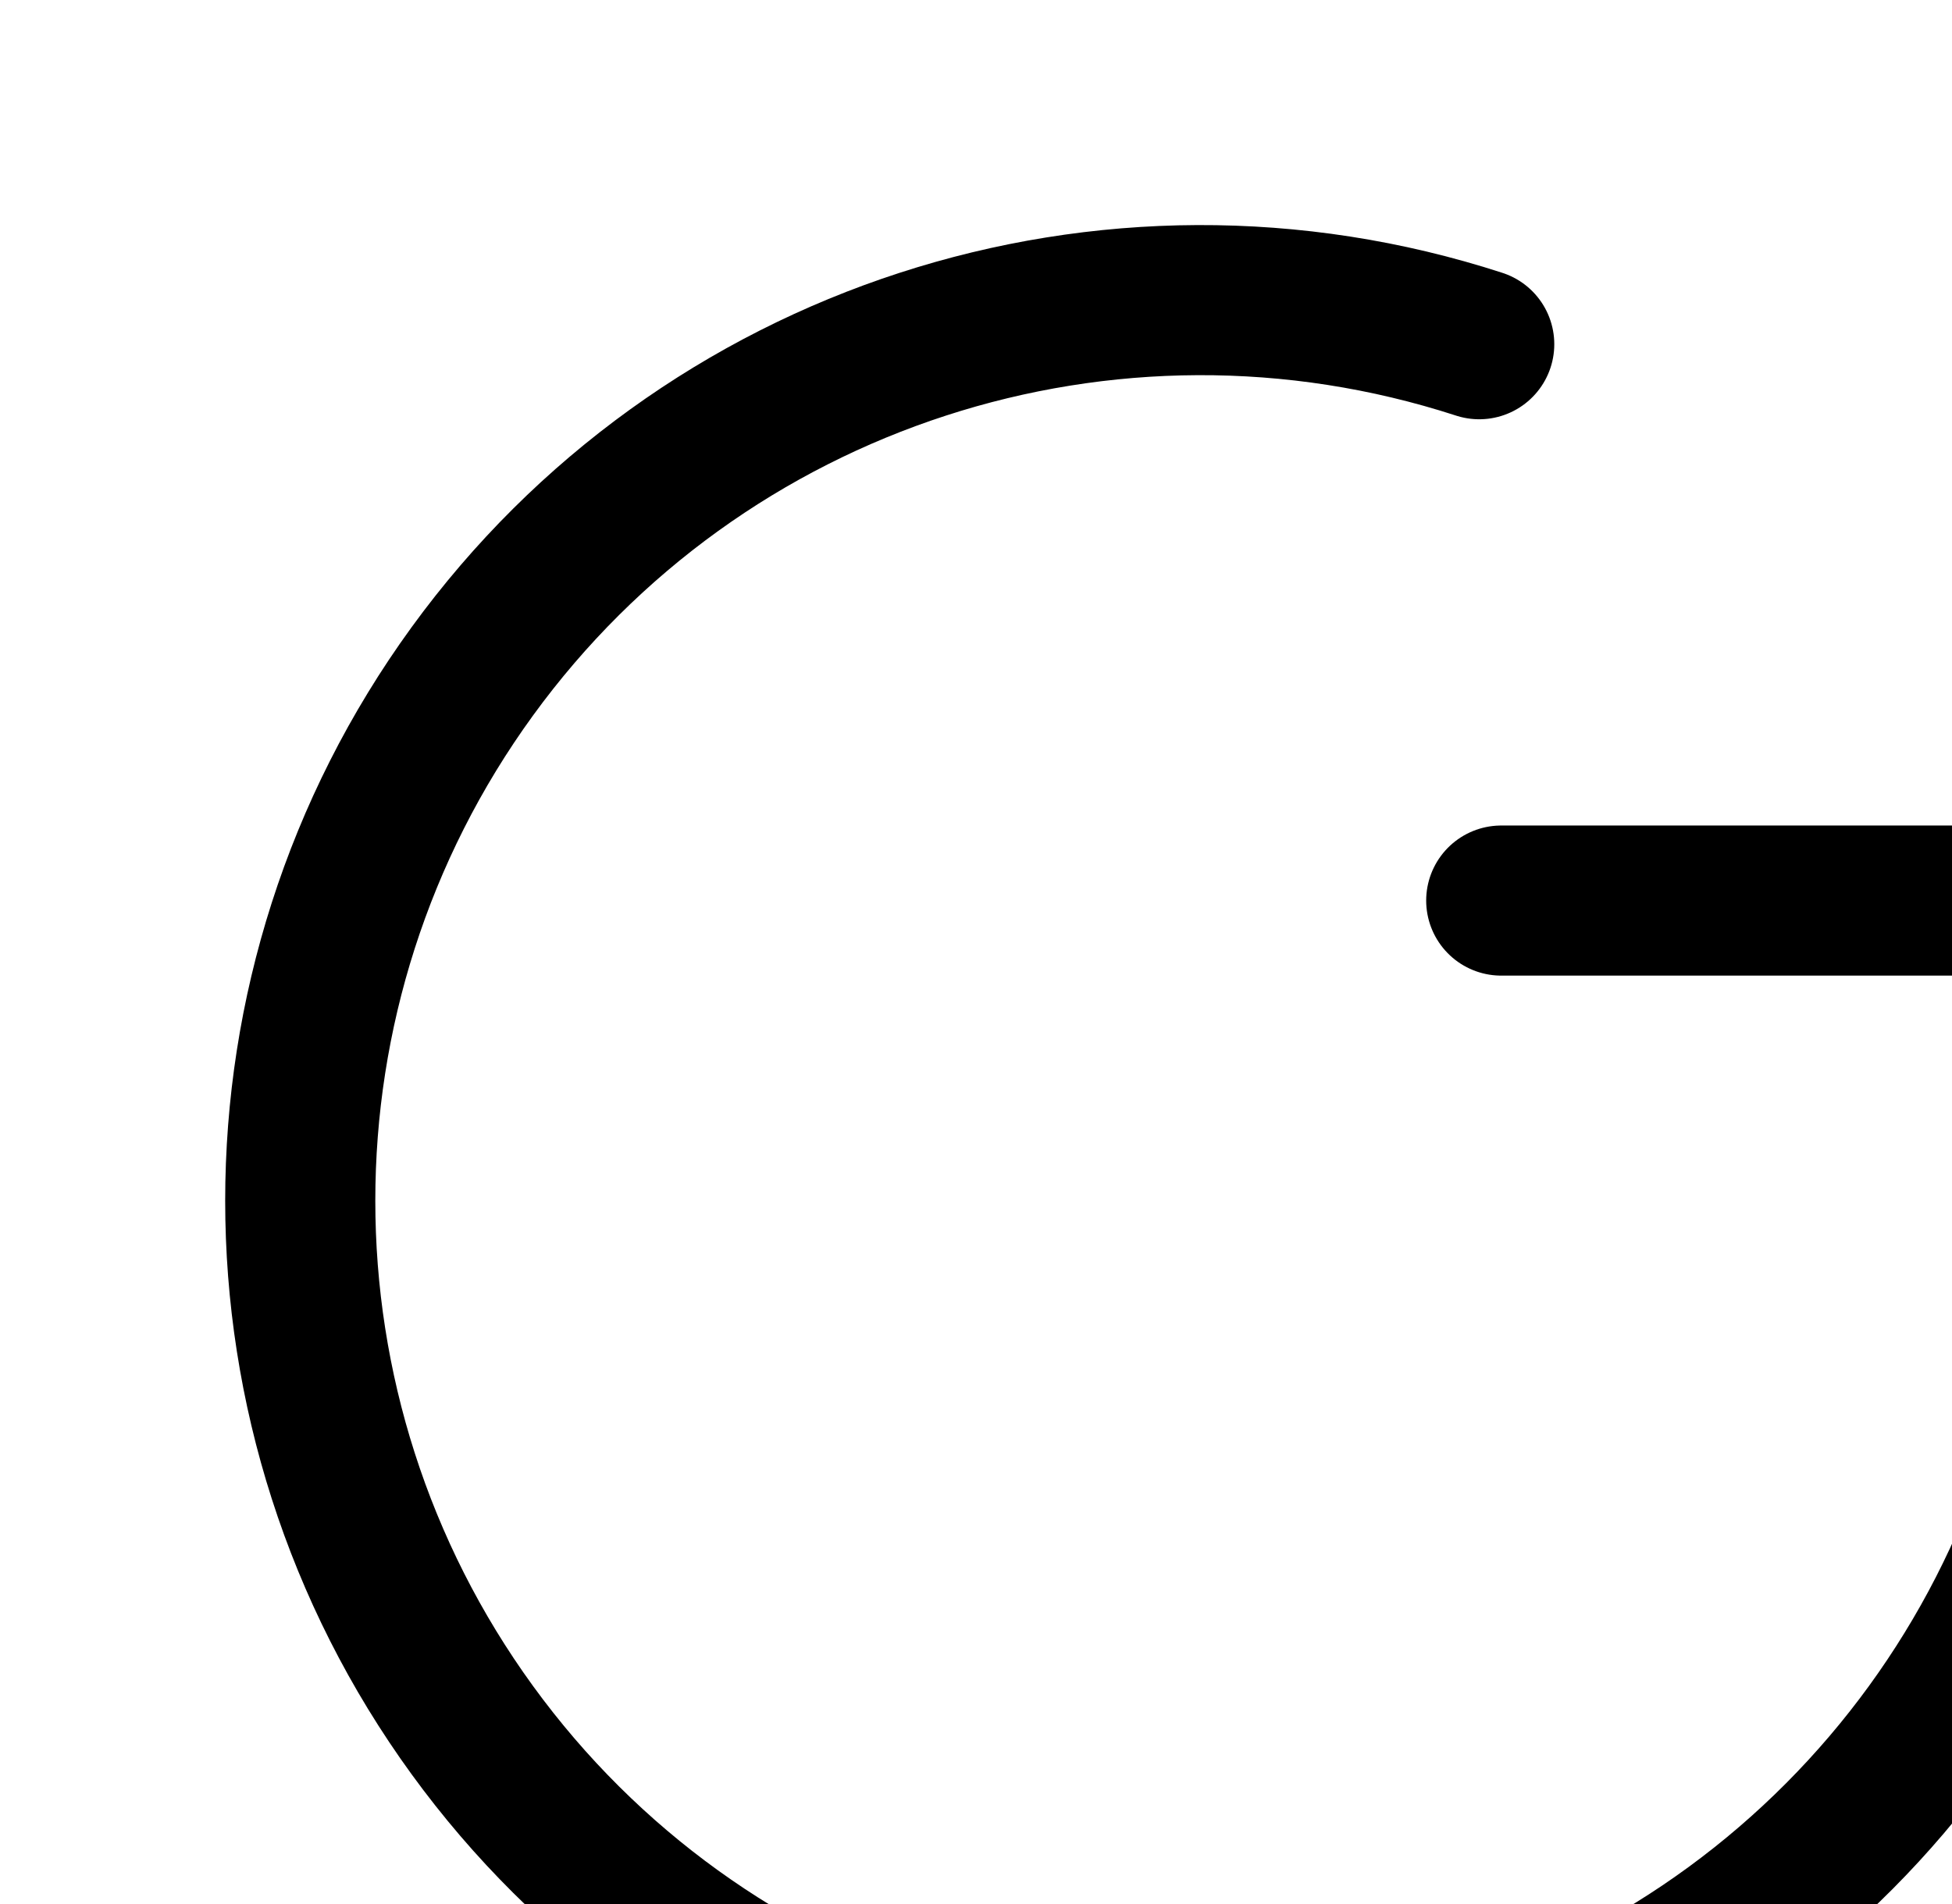
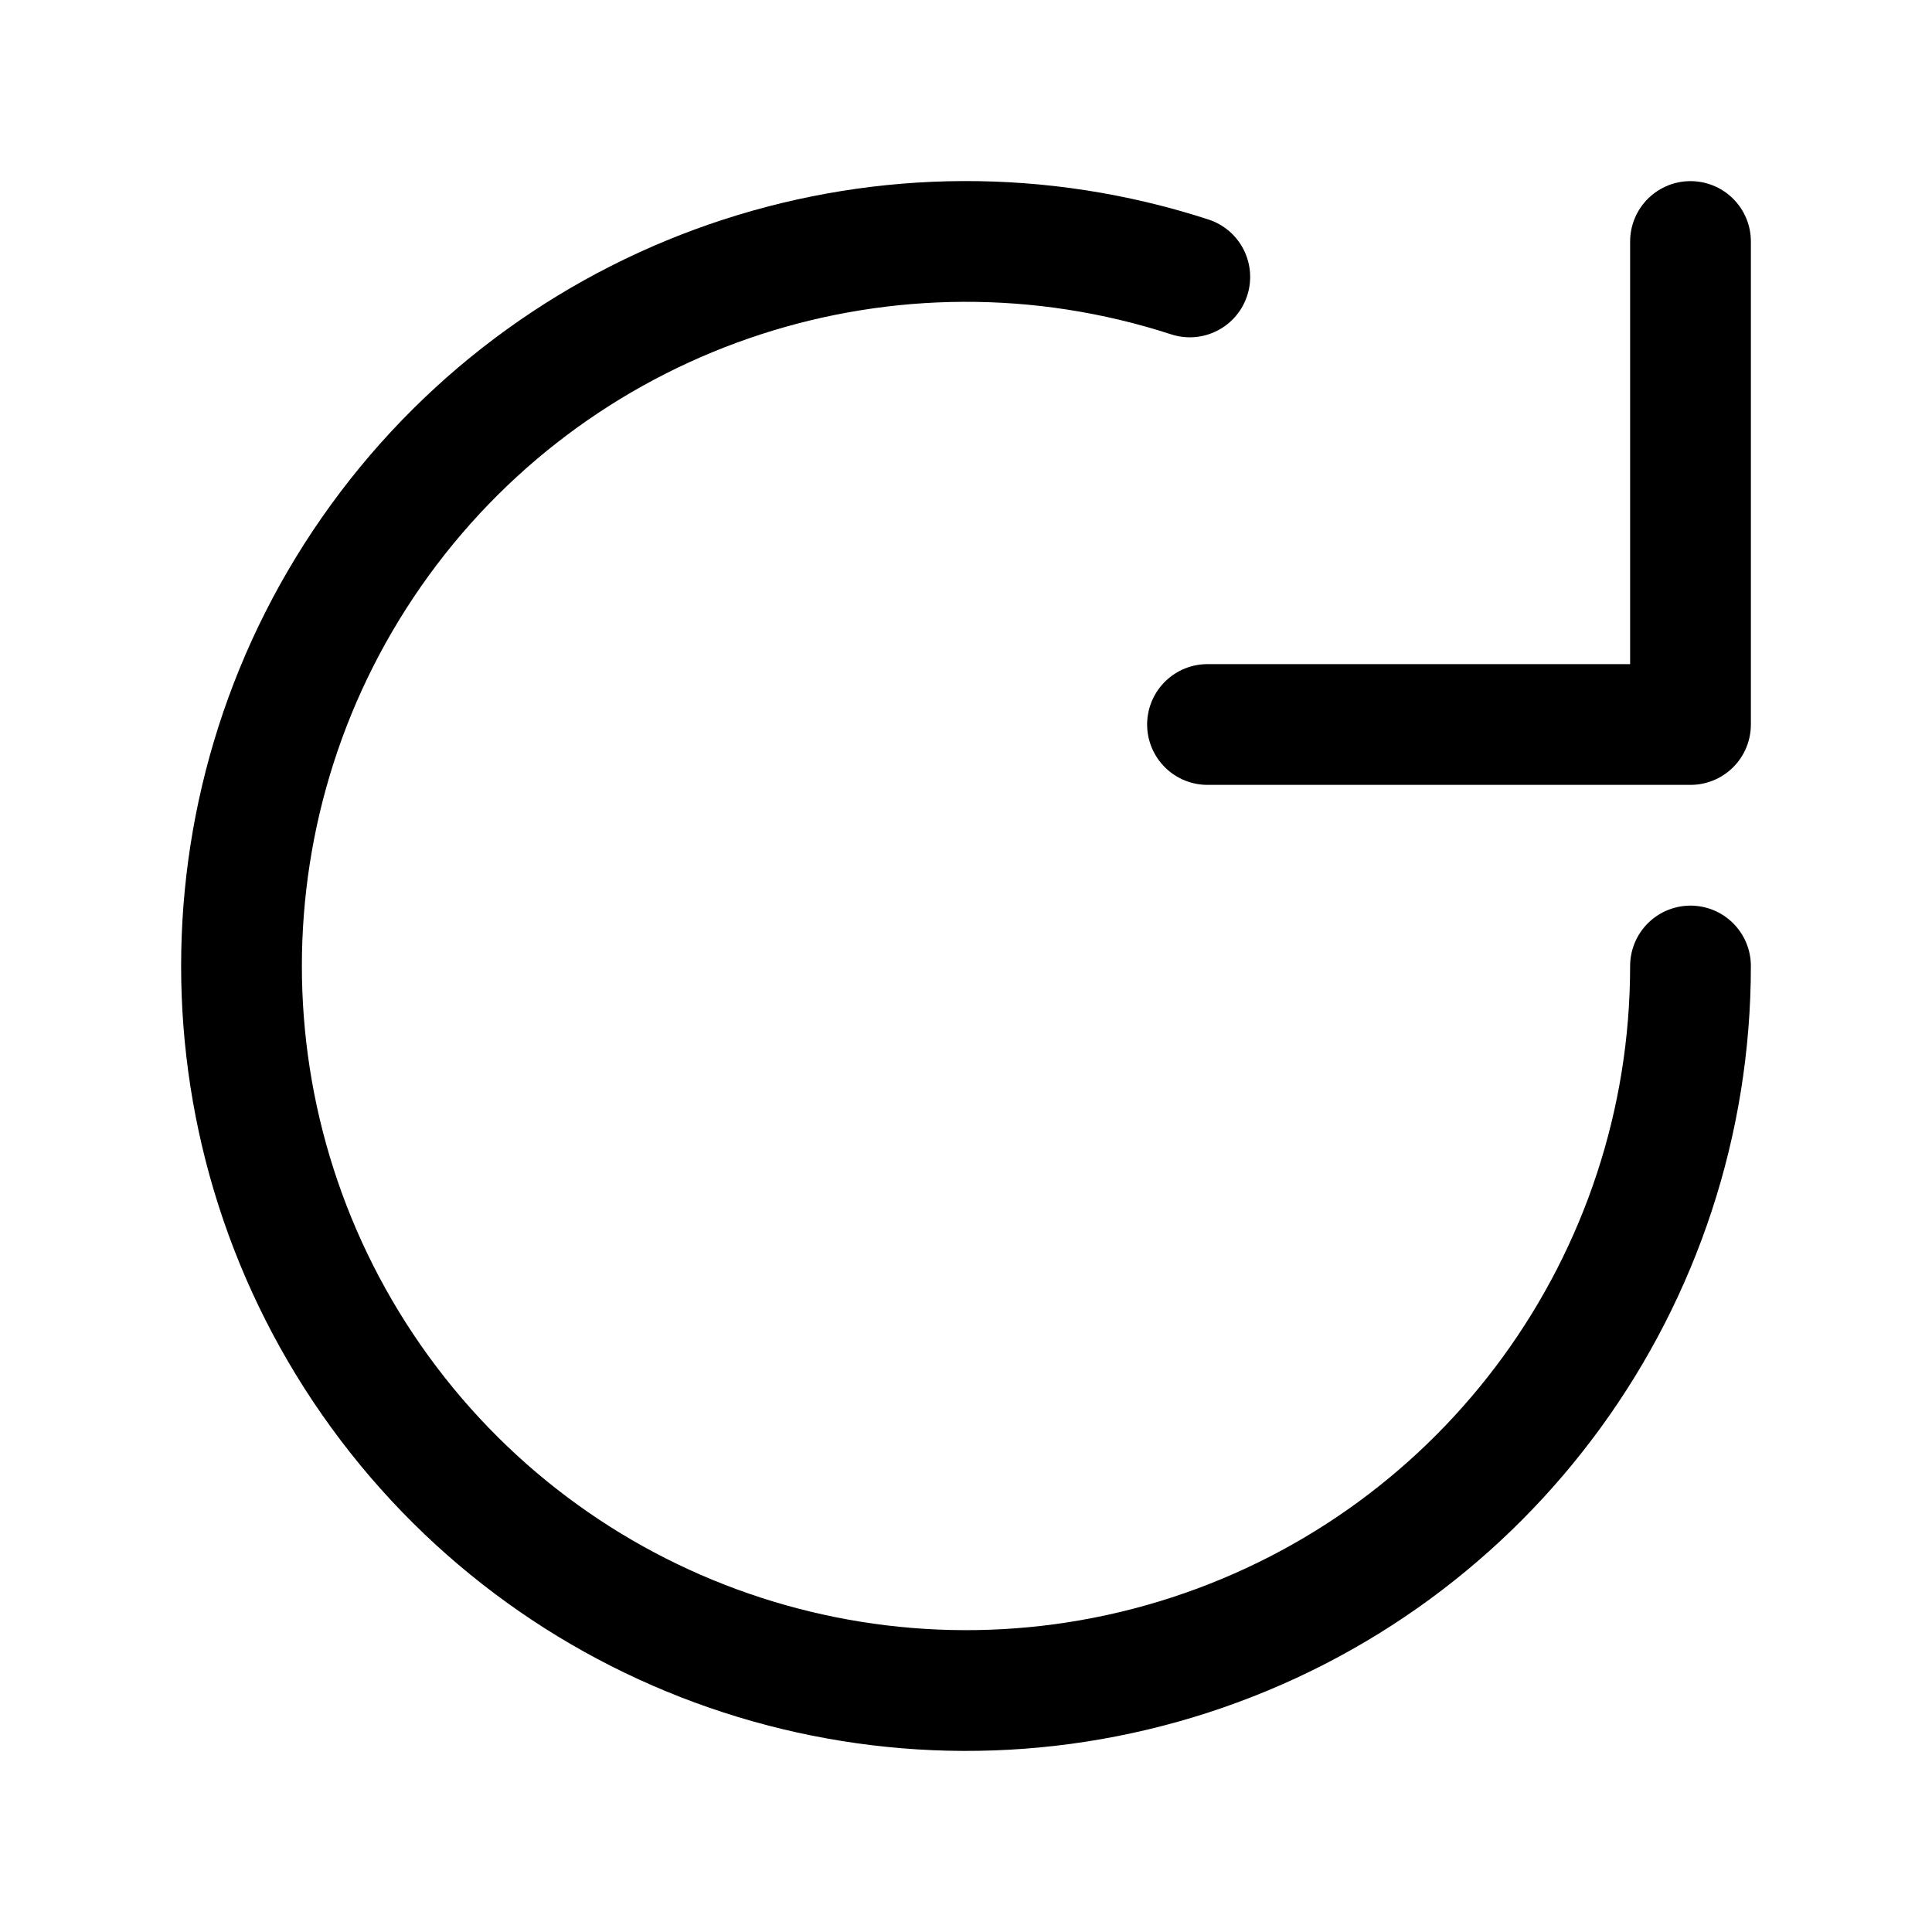
- <svg xmlns="http://www.w3.org/2000/svg" fill="none" stroke="currentColor" stroke-width="1.5" stroke-linecap="round" stroke-linejoin="round">
+ <svg xmlns="http://www.w3.org/2000/svg" viewBox="0 0 24 24" fill="none" stroke="currentColor" stroke-width="1.5" stroke-linecap="round" stroke-linejoin="round">
  <path d="M21 12a9 9 0 1 1-6.22-8.56" />
  <path d="M21 3v6h-6" />
</svg>
